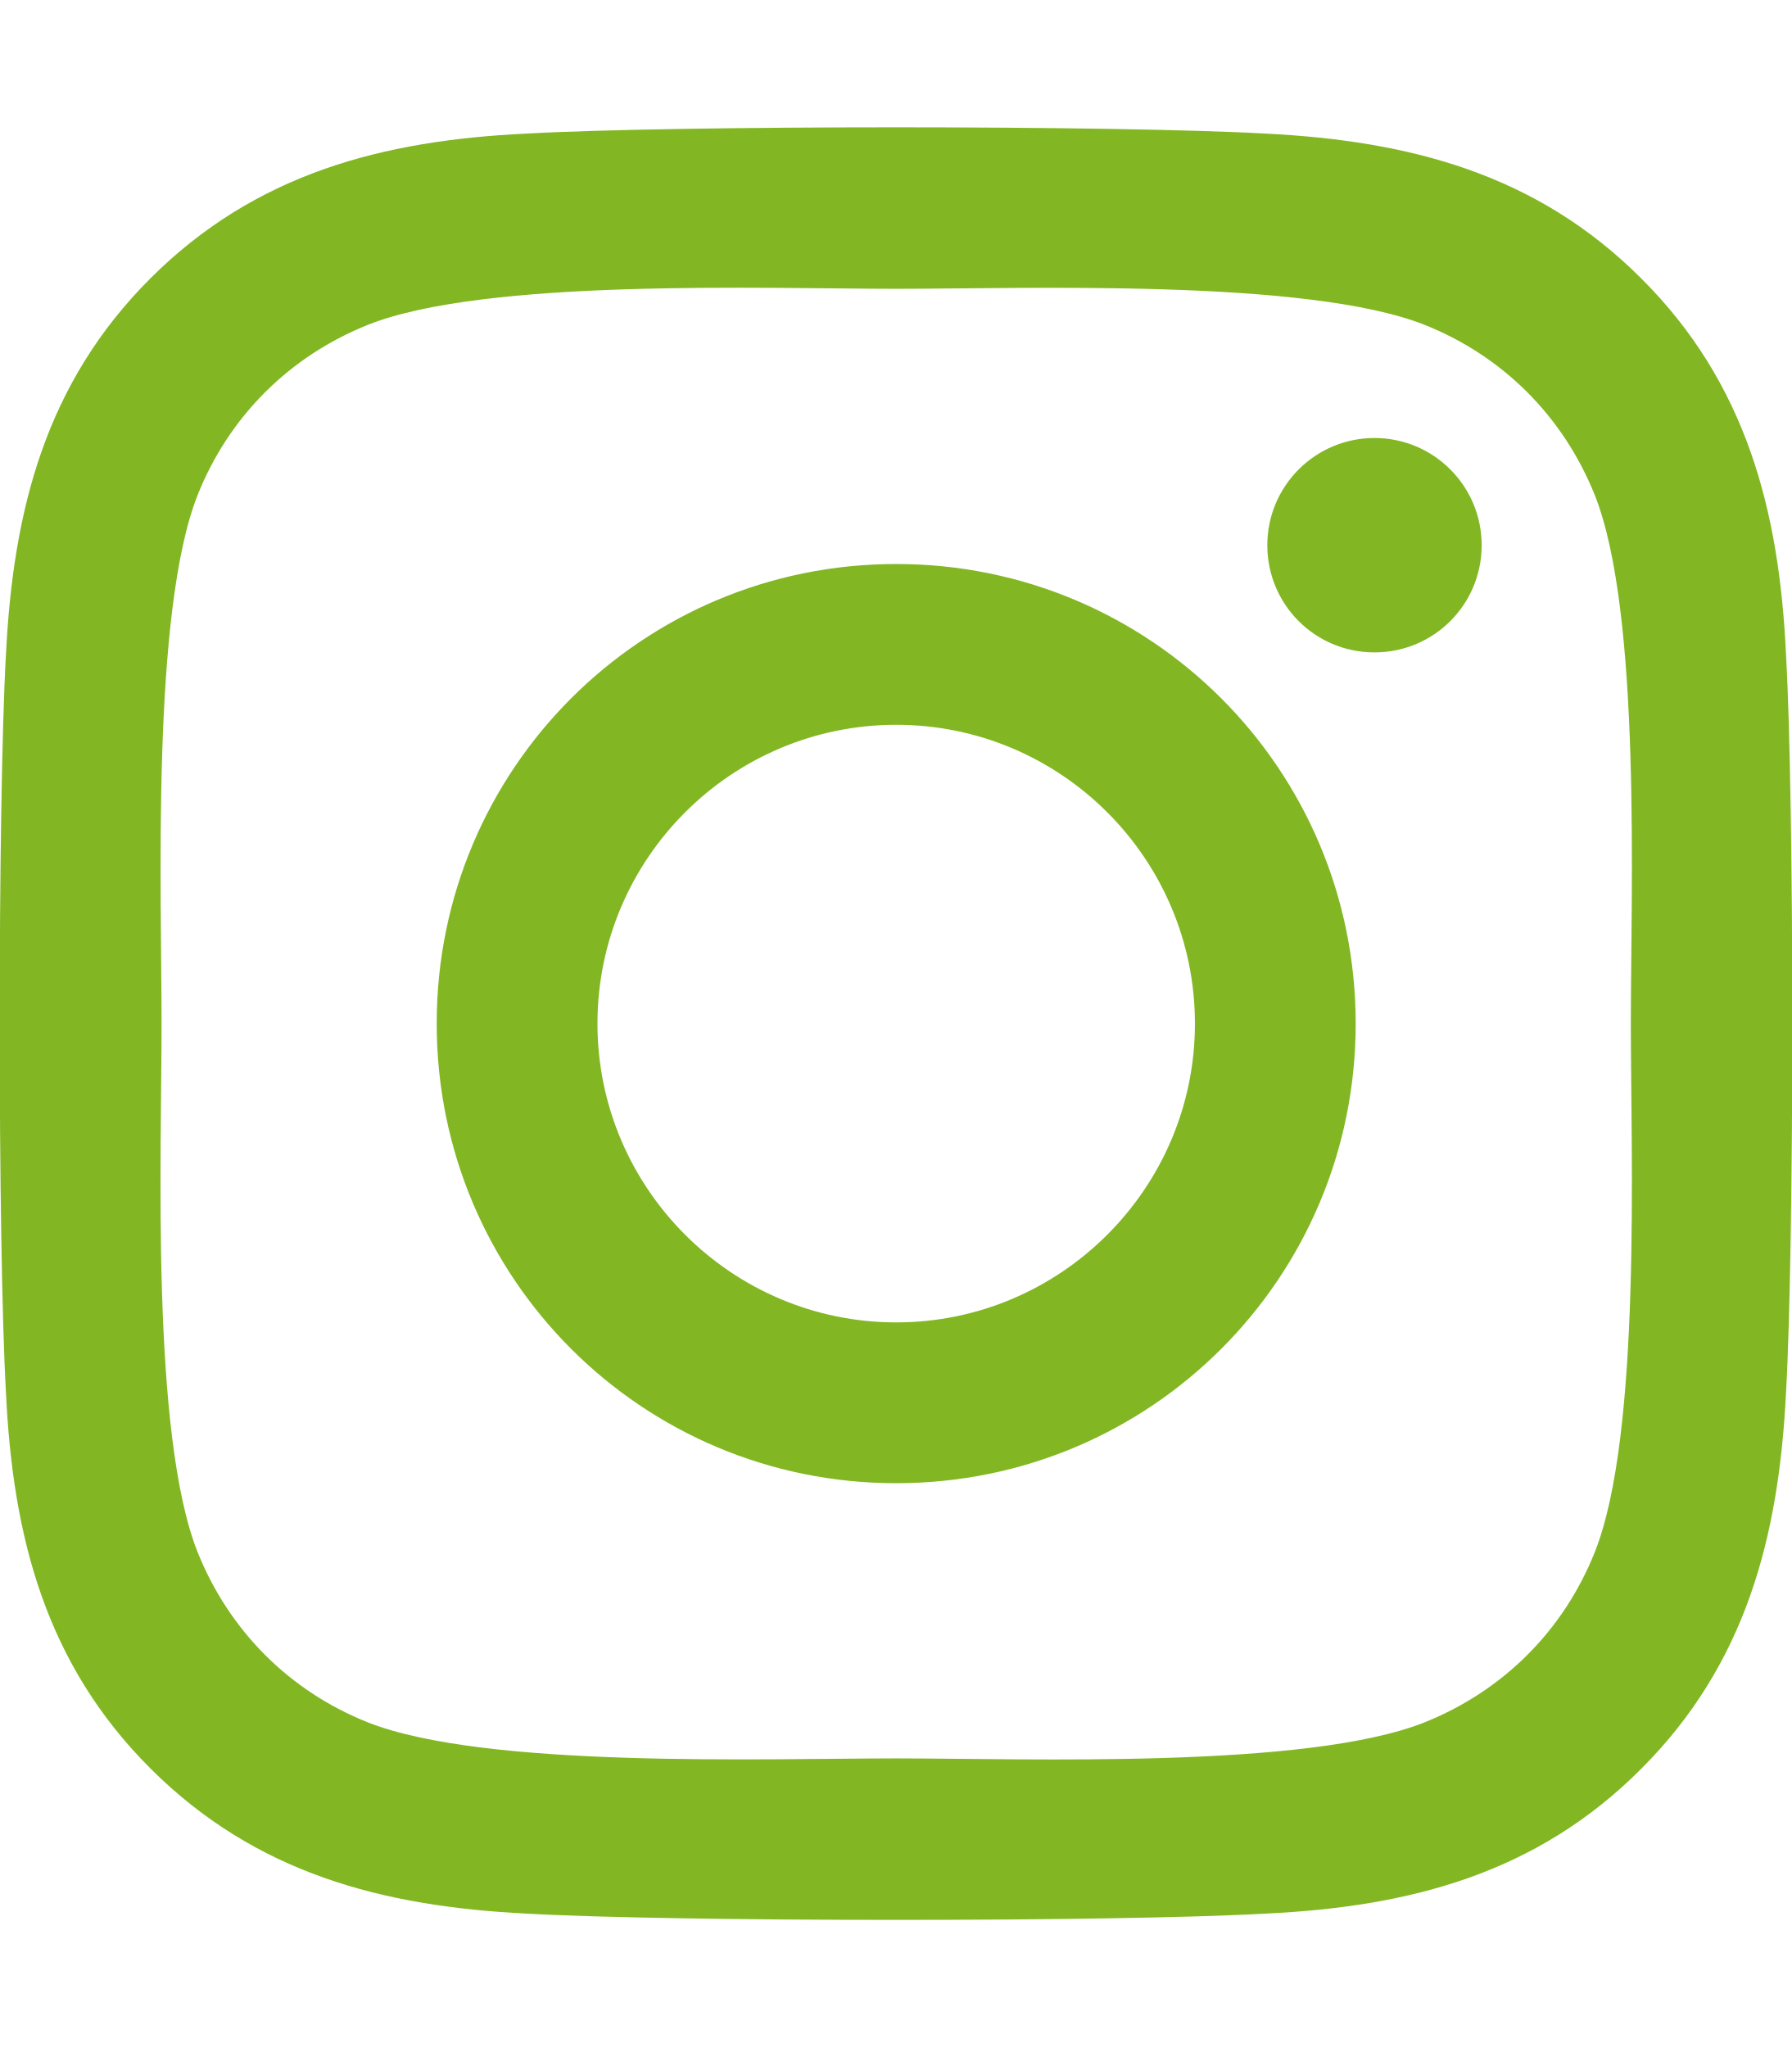
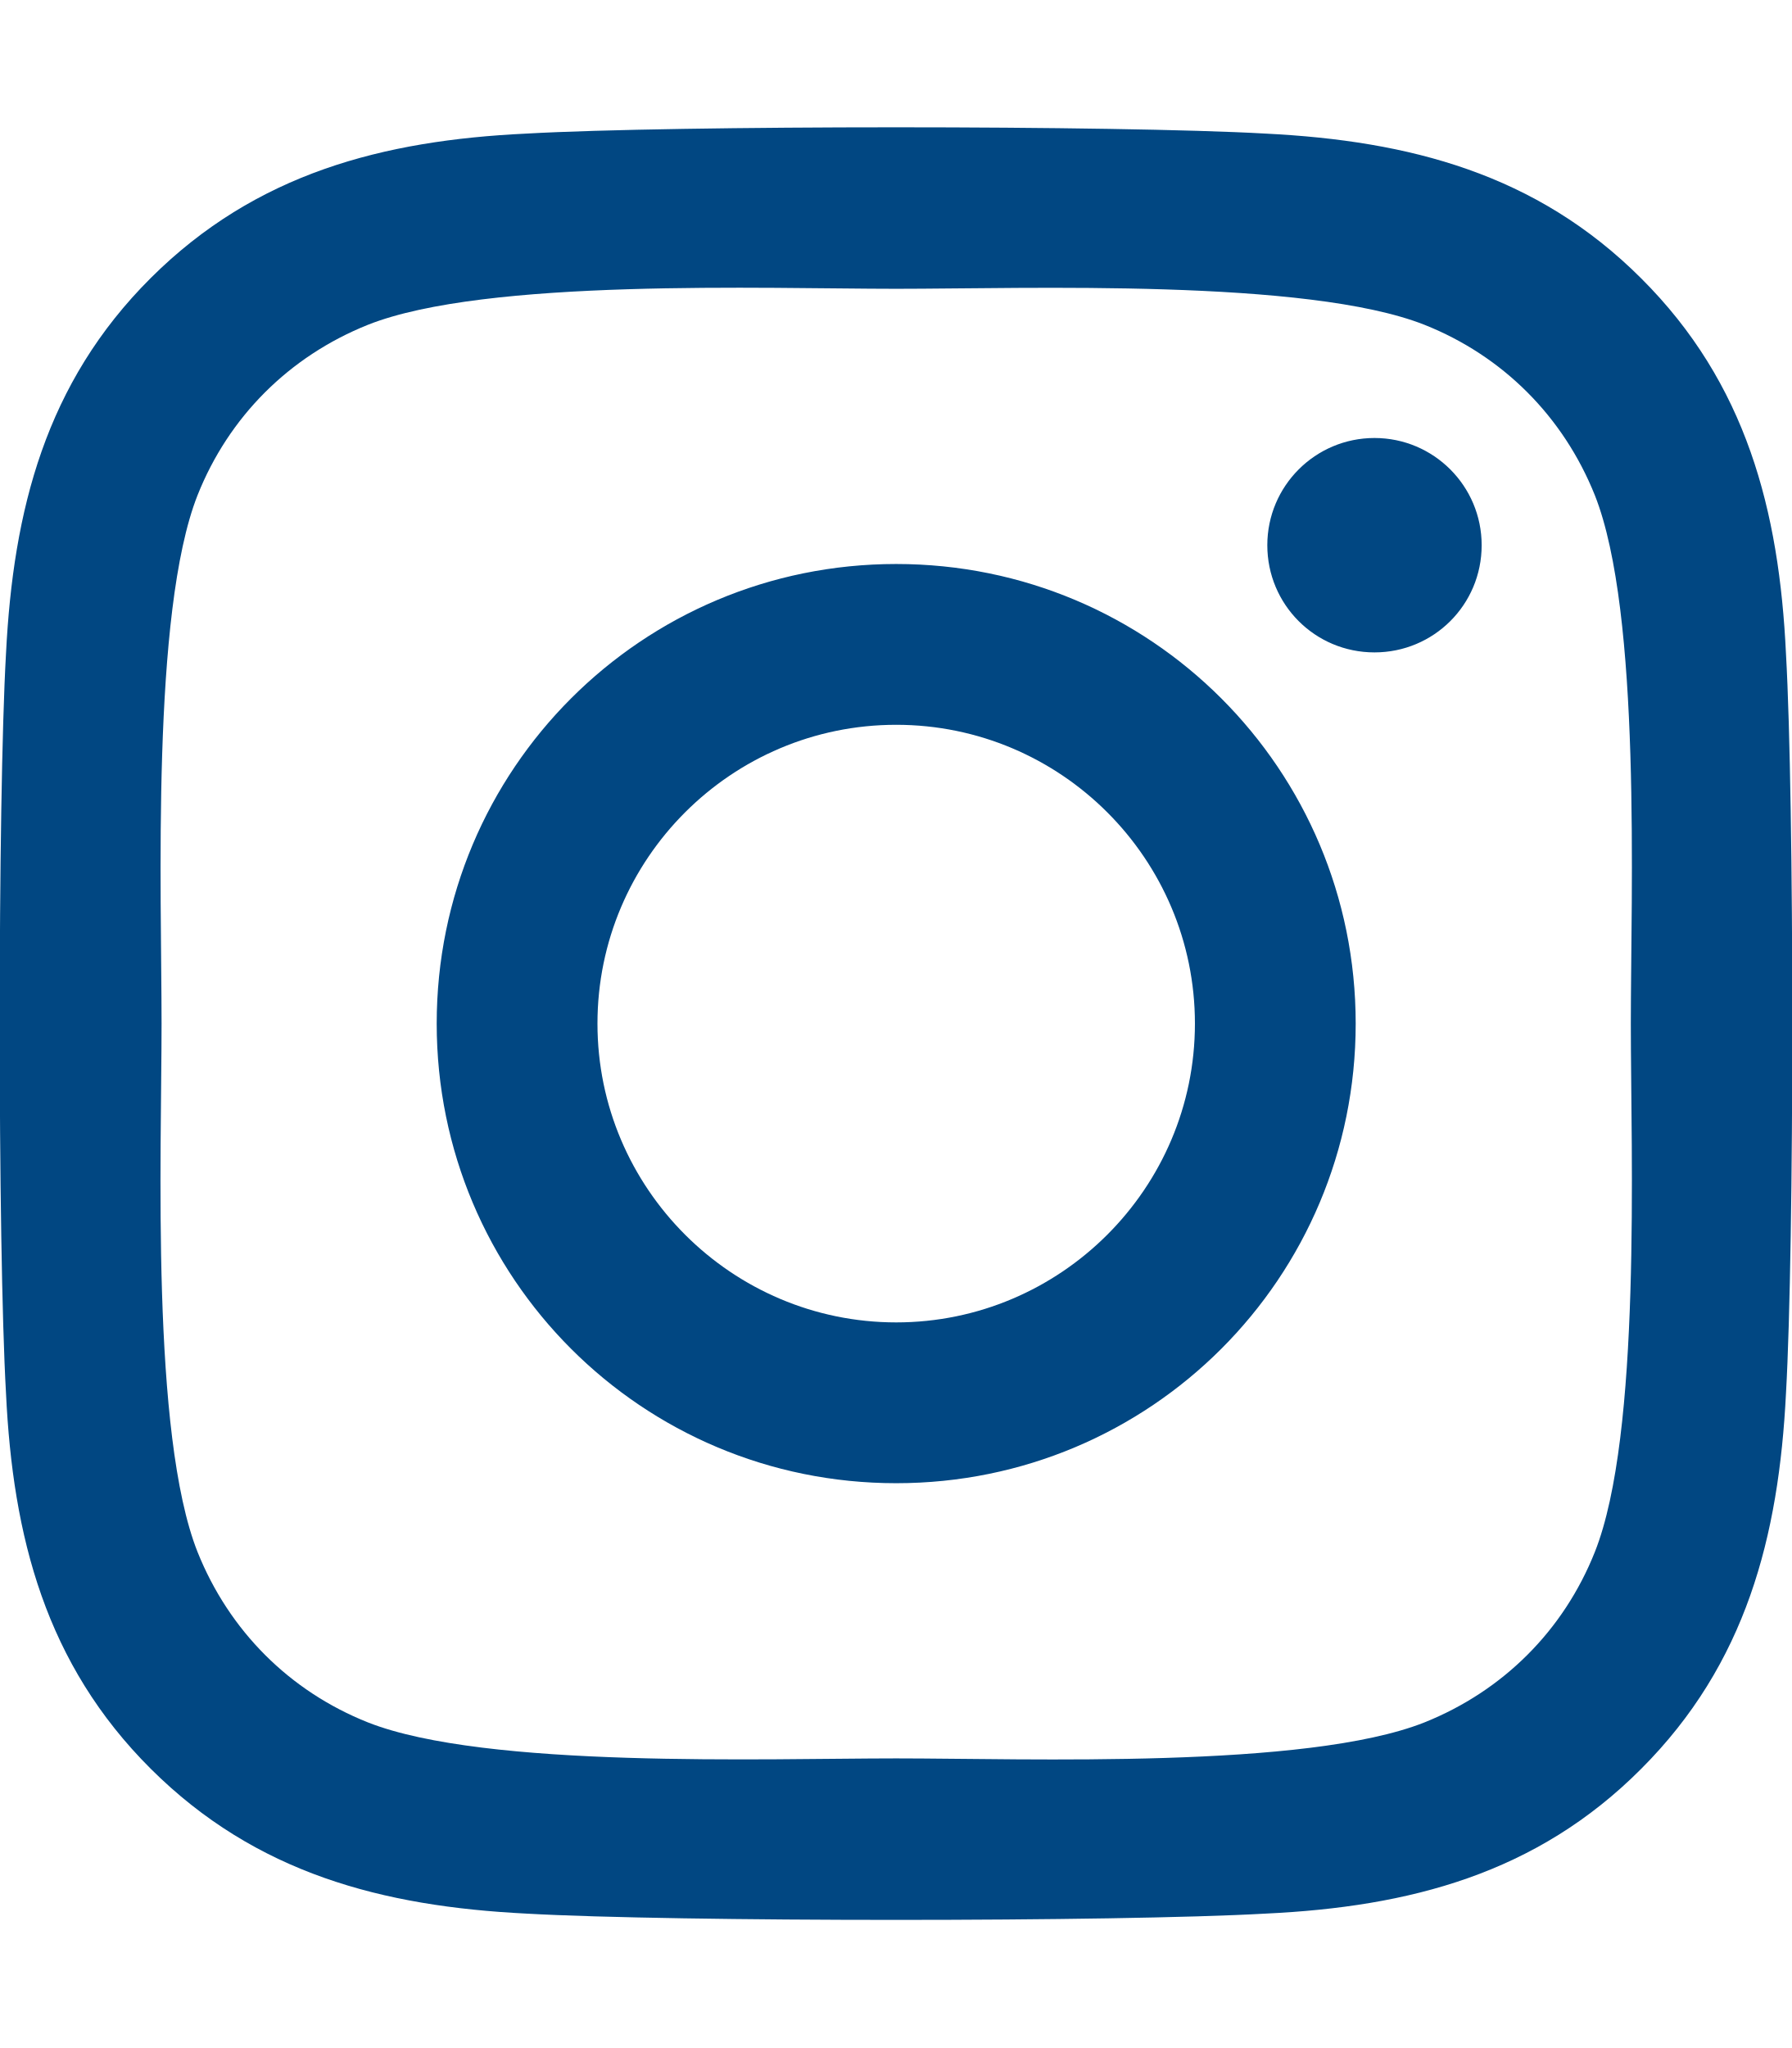
<svg xmlns="http://www.w3.org/2000/svg" viewBox="0 0 448 512">
-   <path fill="#82b723" d="M224.1 141c-63.6 0-114.9 51.3-114.9 114.9s51.3 114.9 114.9 114.9S339 319.5 339 255.9 287.7 141 224.1 141zm0 189.6c-41.1 0-74.7-33.5-74.7-74.7s33.5-74.7 74.7-74.7 74.7 33.5 74.7 74.7-33.6 74.7-74.7 74.7zm146.4-194.3c0 14.9-12 26.8-26.8 26.8-14.9 0-26.8-12-26.8-26.8s12-26.8 26.8-26.8 26.8 12 26.8 26.8zm76.1 27.2c-1.7-35.9-9.9-67.7-36.2-93.9-26.2-26.2-58-34.4-93.9-36.2-37-2.1-147.9-2.1-184.9 0-35.8 1.7-67.6 9.9-93.9 36.1s-34.4 58-36.2 93.9c-2.1 37-2.1 147.9 0 184.9 1.7 35.9 9.9 67.7 36.2 93.9s58 34.4 93.9 36.2c37 2.1 147.9 2.1 184.9 0 35.9-1.7 67.7-9.9 93.9-36.2 26.2-26.2 34.4-58 36.2-93.9 2.1-37 2.1-147.8 0-184.8zM398.8 388c-7.8 19.6-22.9 34.7-42.6 42.6-29.5 11.7-99.5 9-132.1 9s-102.7 2.6-132.1-9c-19.6-7.8-34.7-22.9-42.6-42.6-11.7-29.5-9-99.5-9-132.1s-2.6-102.7 9-132.1c7.8-19.6 22.9-34.7 42.6-42.6 29.5-11.7 99.5-9 132.1-9s102.7-2.6 132.1 9c19.6 7.8 34.7 22.9 42.6 42.6 11.7 29.5 9 99.5 9 132.1s2.7 102.7-9 132.1z" />
+   <path fill="#014782" d="M224.1 141c-63.6 0-114.9 51.3-114.9 114.9s51.3 114.9 114.9 114.9S339 319.5 339 255.9 287.7 141 224.1 141zm0 189.6c-41.1 0-74.7-33.5-74.7-74.7s33.5-74.7 74.7-74.7 74.7 33.5 74.7 74.7-33.6 74.7-74.7 74.7zm146.4-194.3c0 14.9-12 26.8-26.8 26.8-14.9 0-26.8-12-26.8-26.8s12-26.8 26.8-26.8 26.8 12 26.8 26.8zm76.1 27.2c-1.7-35.9-9.9-67.7-36.2-93.9-26.2-26.2-58-34.4-93.9-36.2-37-2.1-147.9-2.1-184.9 0-35.8 1.7-67.6 9.9-93.9 36.1s-34.4 58-36.2 93.9c-2.1 37-2.1 147.9 0 184.9 1.7 35.9 9.9 67.7 36.2 93.9s58 34.4 93.9 36.2c37 2.1 147.9 2.1 184.9 0 35.9-1.7 67.7-9.9 93.9-36.2 26.2-26.2 34.4-58 36.2-93.9 2.1-37 2.1-147.8 0-184.8zM398.8 388c-7.8 19.6-22.9 34.7-42.6 42.6-29.5 11.7-99.5 9-132.1 9s-102.7 2.6-132.1-9c-19.6-7.8-34.7-22.9-42.6-42.6-11.7-29.5-9-99.5-9-132.1s-2.6-102.7 9-132.1c7.8-19.6 22.9-34.7 42.6-42.6 29.5-11.7 99.5-9 132.1-9s102.7-2.6 132.1 9c19.6 7.8 34.7 22.9 42.6 42.6 11.7 29.5 9 99.5 9 132.1s2.7 102.7-9 132.1z" />
</svg>
